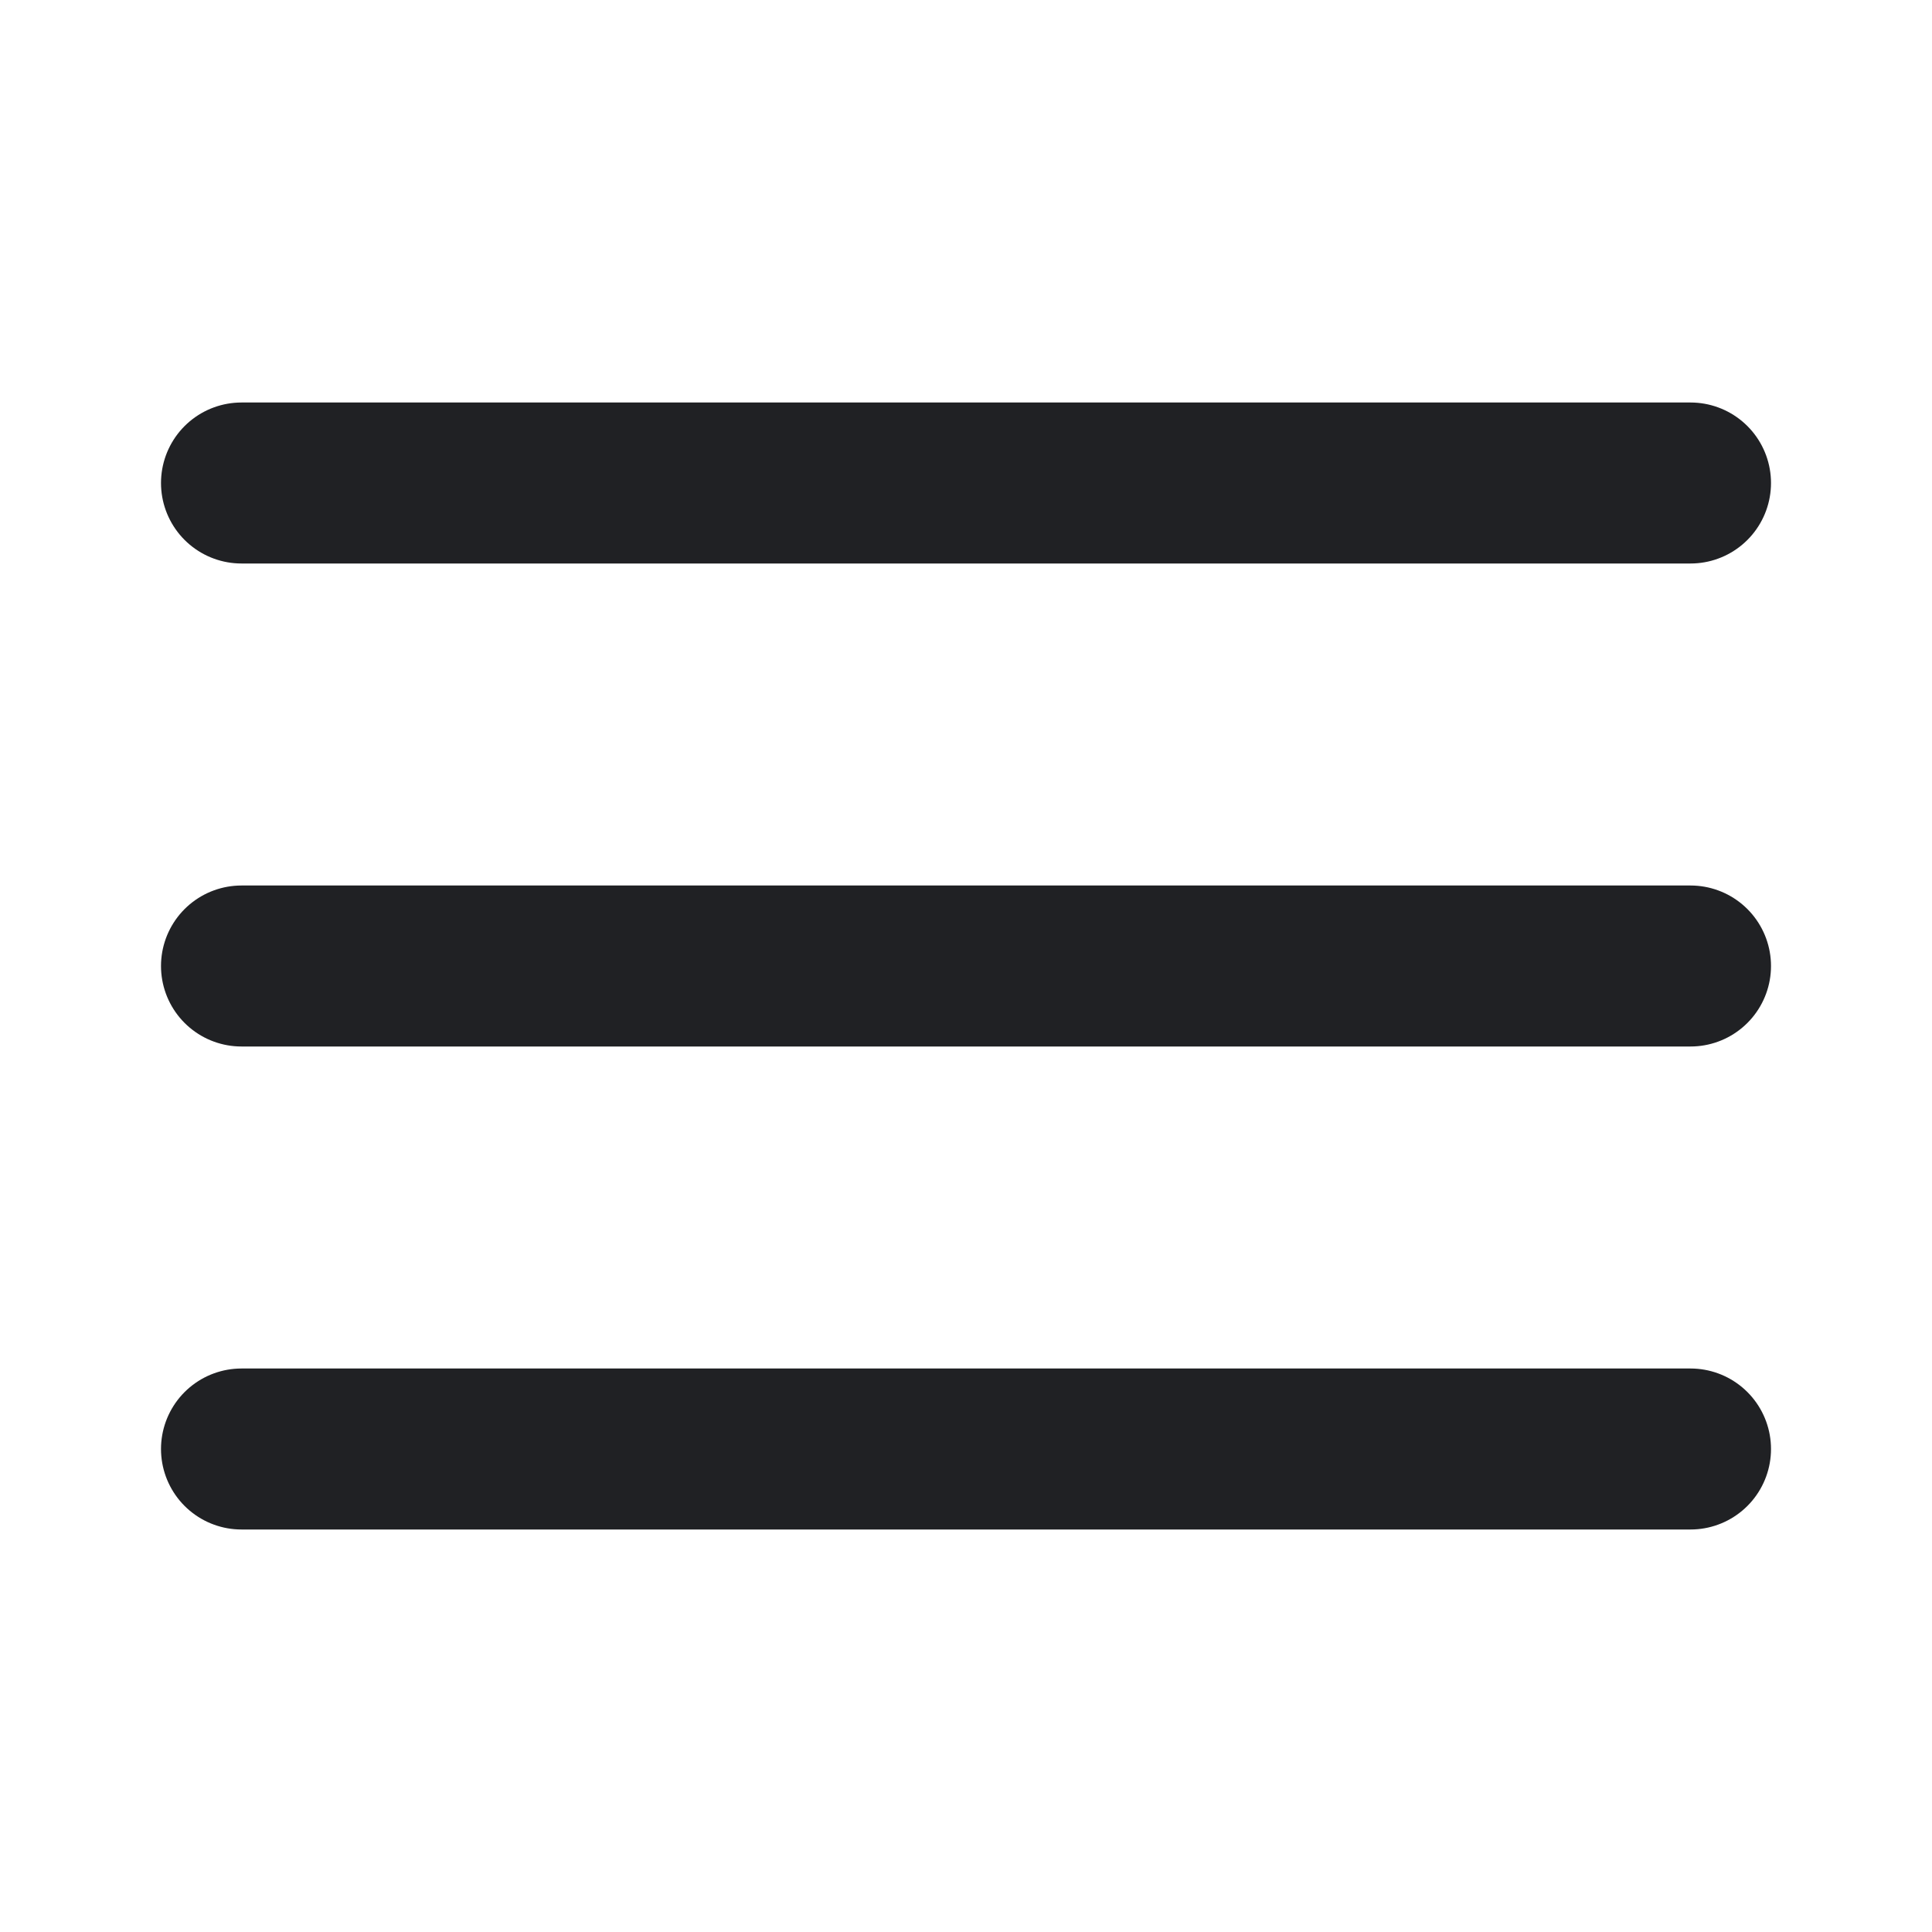
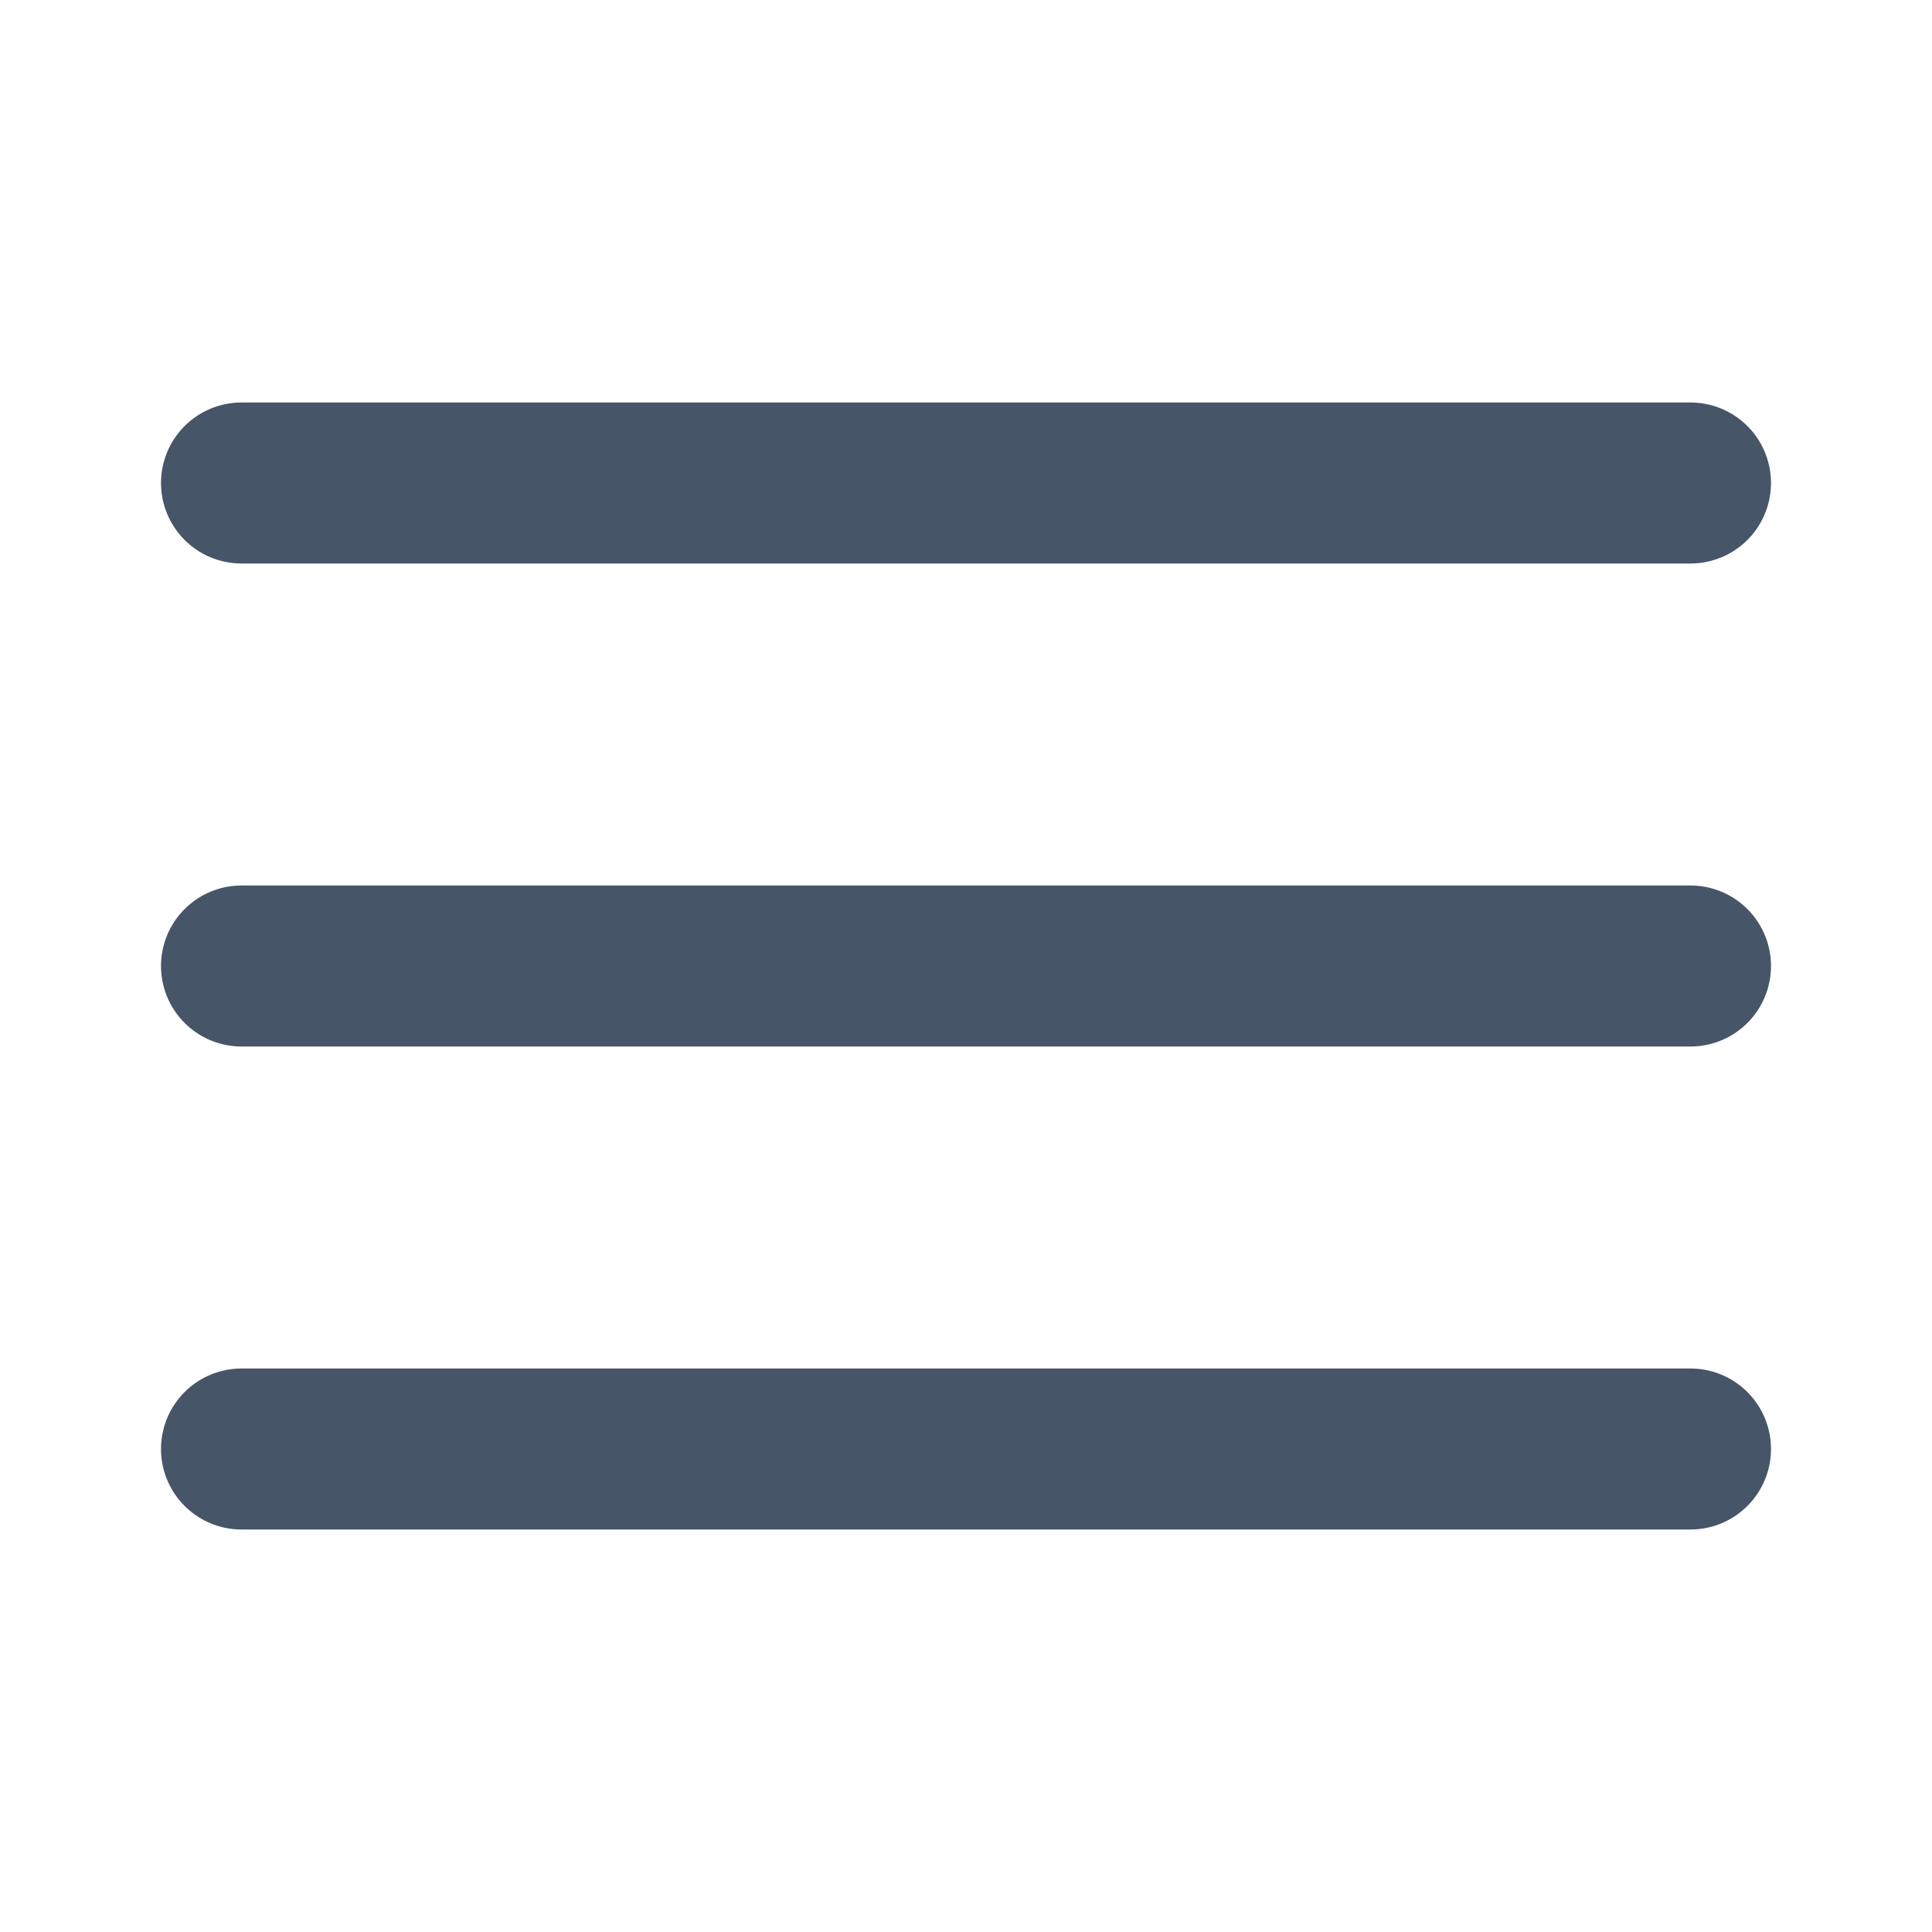
- <svg xmlns="http://www.w3.org/2000/svg" width="20" height="20" viewBox="0 0 24 24" fill="none" stroke="#202124" stroke-width="2" stroke-linecap="round" stroke-linejoin="round">
+ <svg xmlns="http://www.w3.org/2000/svg" width="20" height="20" viewBox="0 0 24 24" fill="none" stroke="#475569" stroke-width="2" stroke-linecap="round" stroke-linejoin="round">
  <line x1="3" y1="12" x2="21" y2="12" />
  <line x1="3" y1="6" x2="21" y2="6" />
  <line x1="3" y1="18" x2="21" y2="18" />
</svg>
